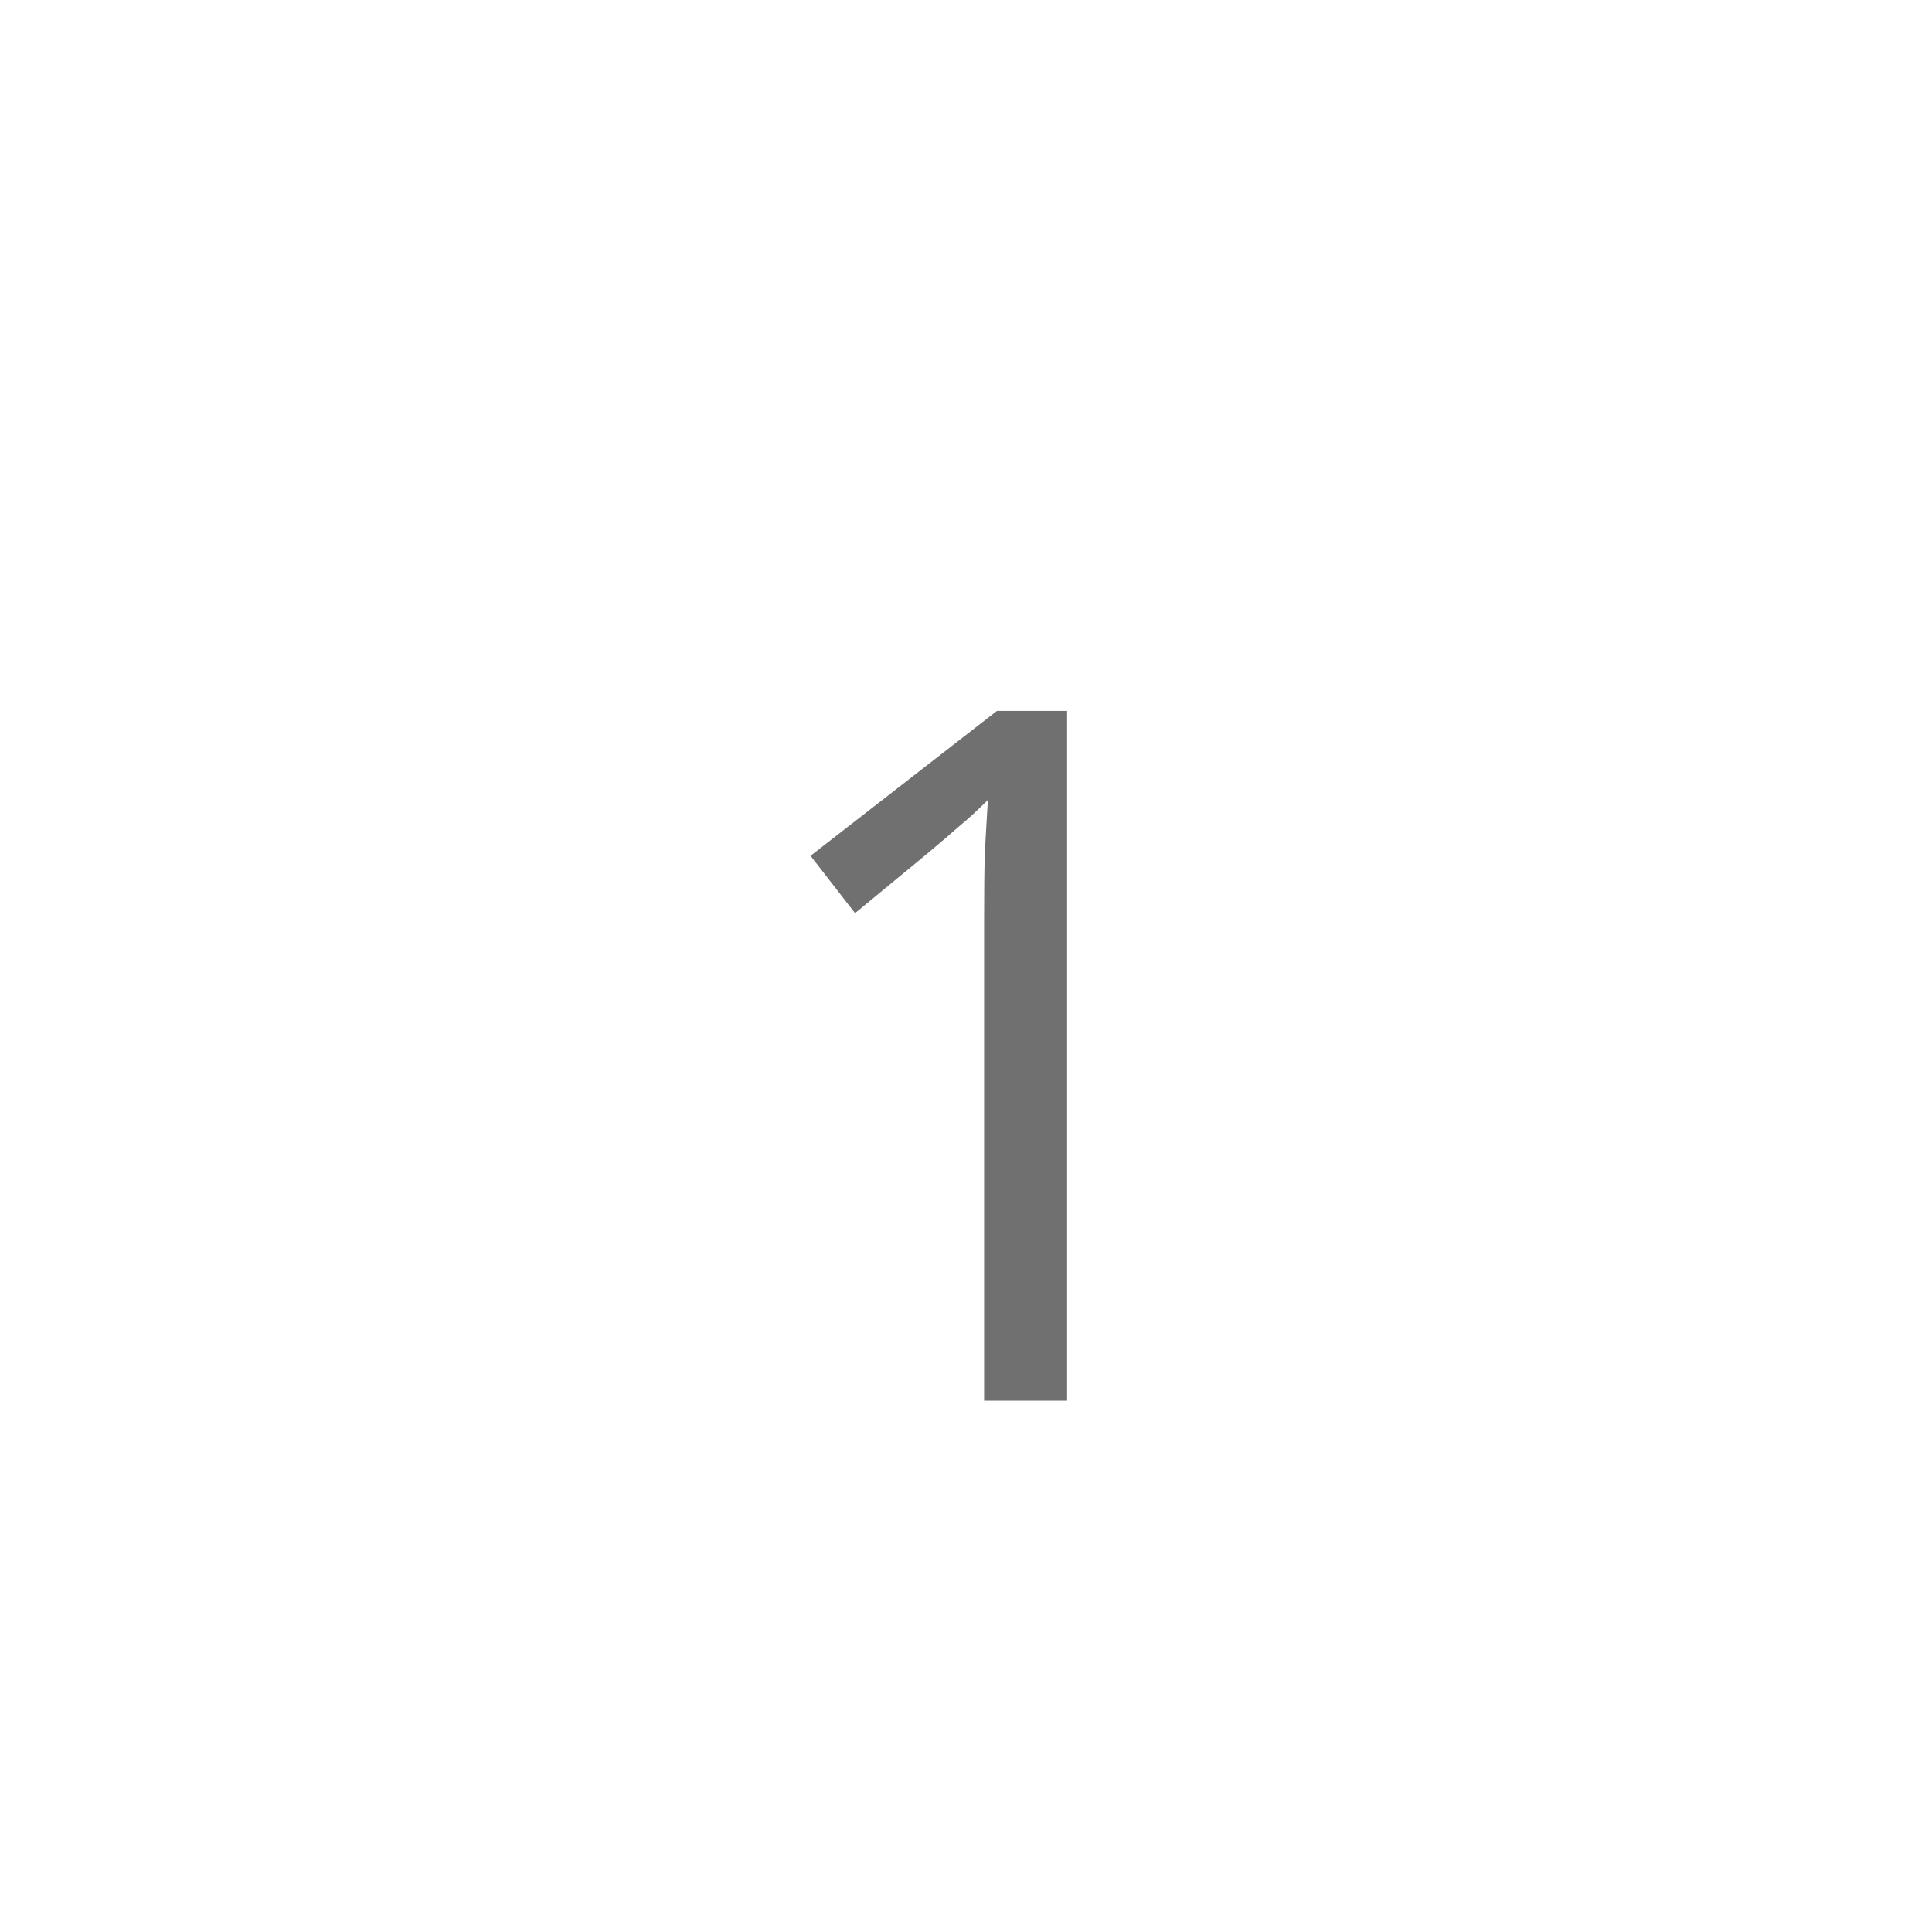
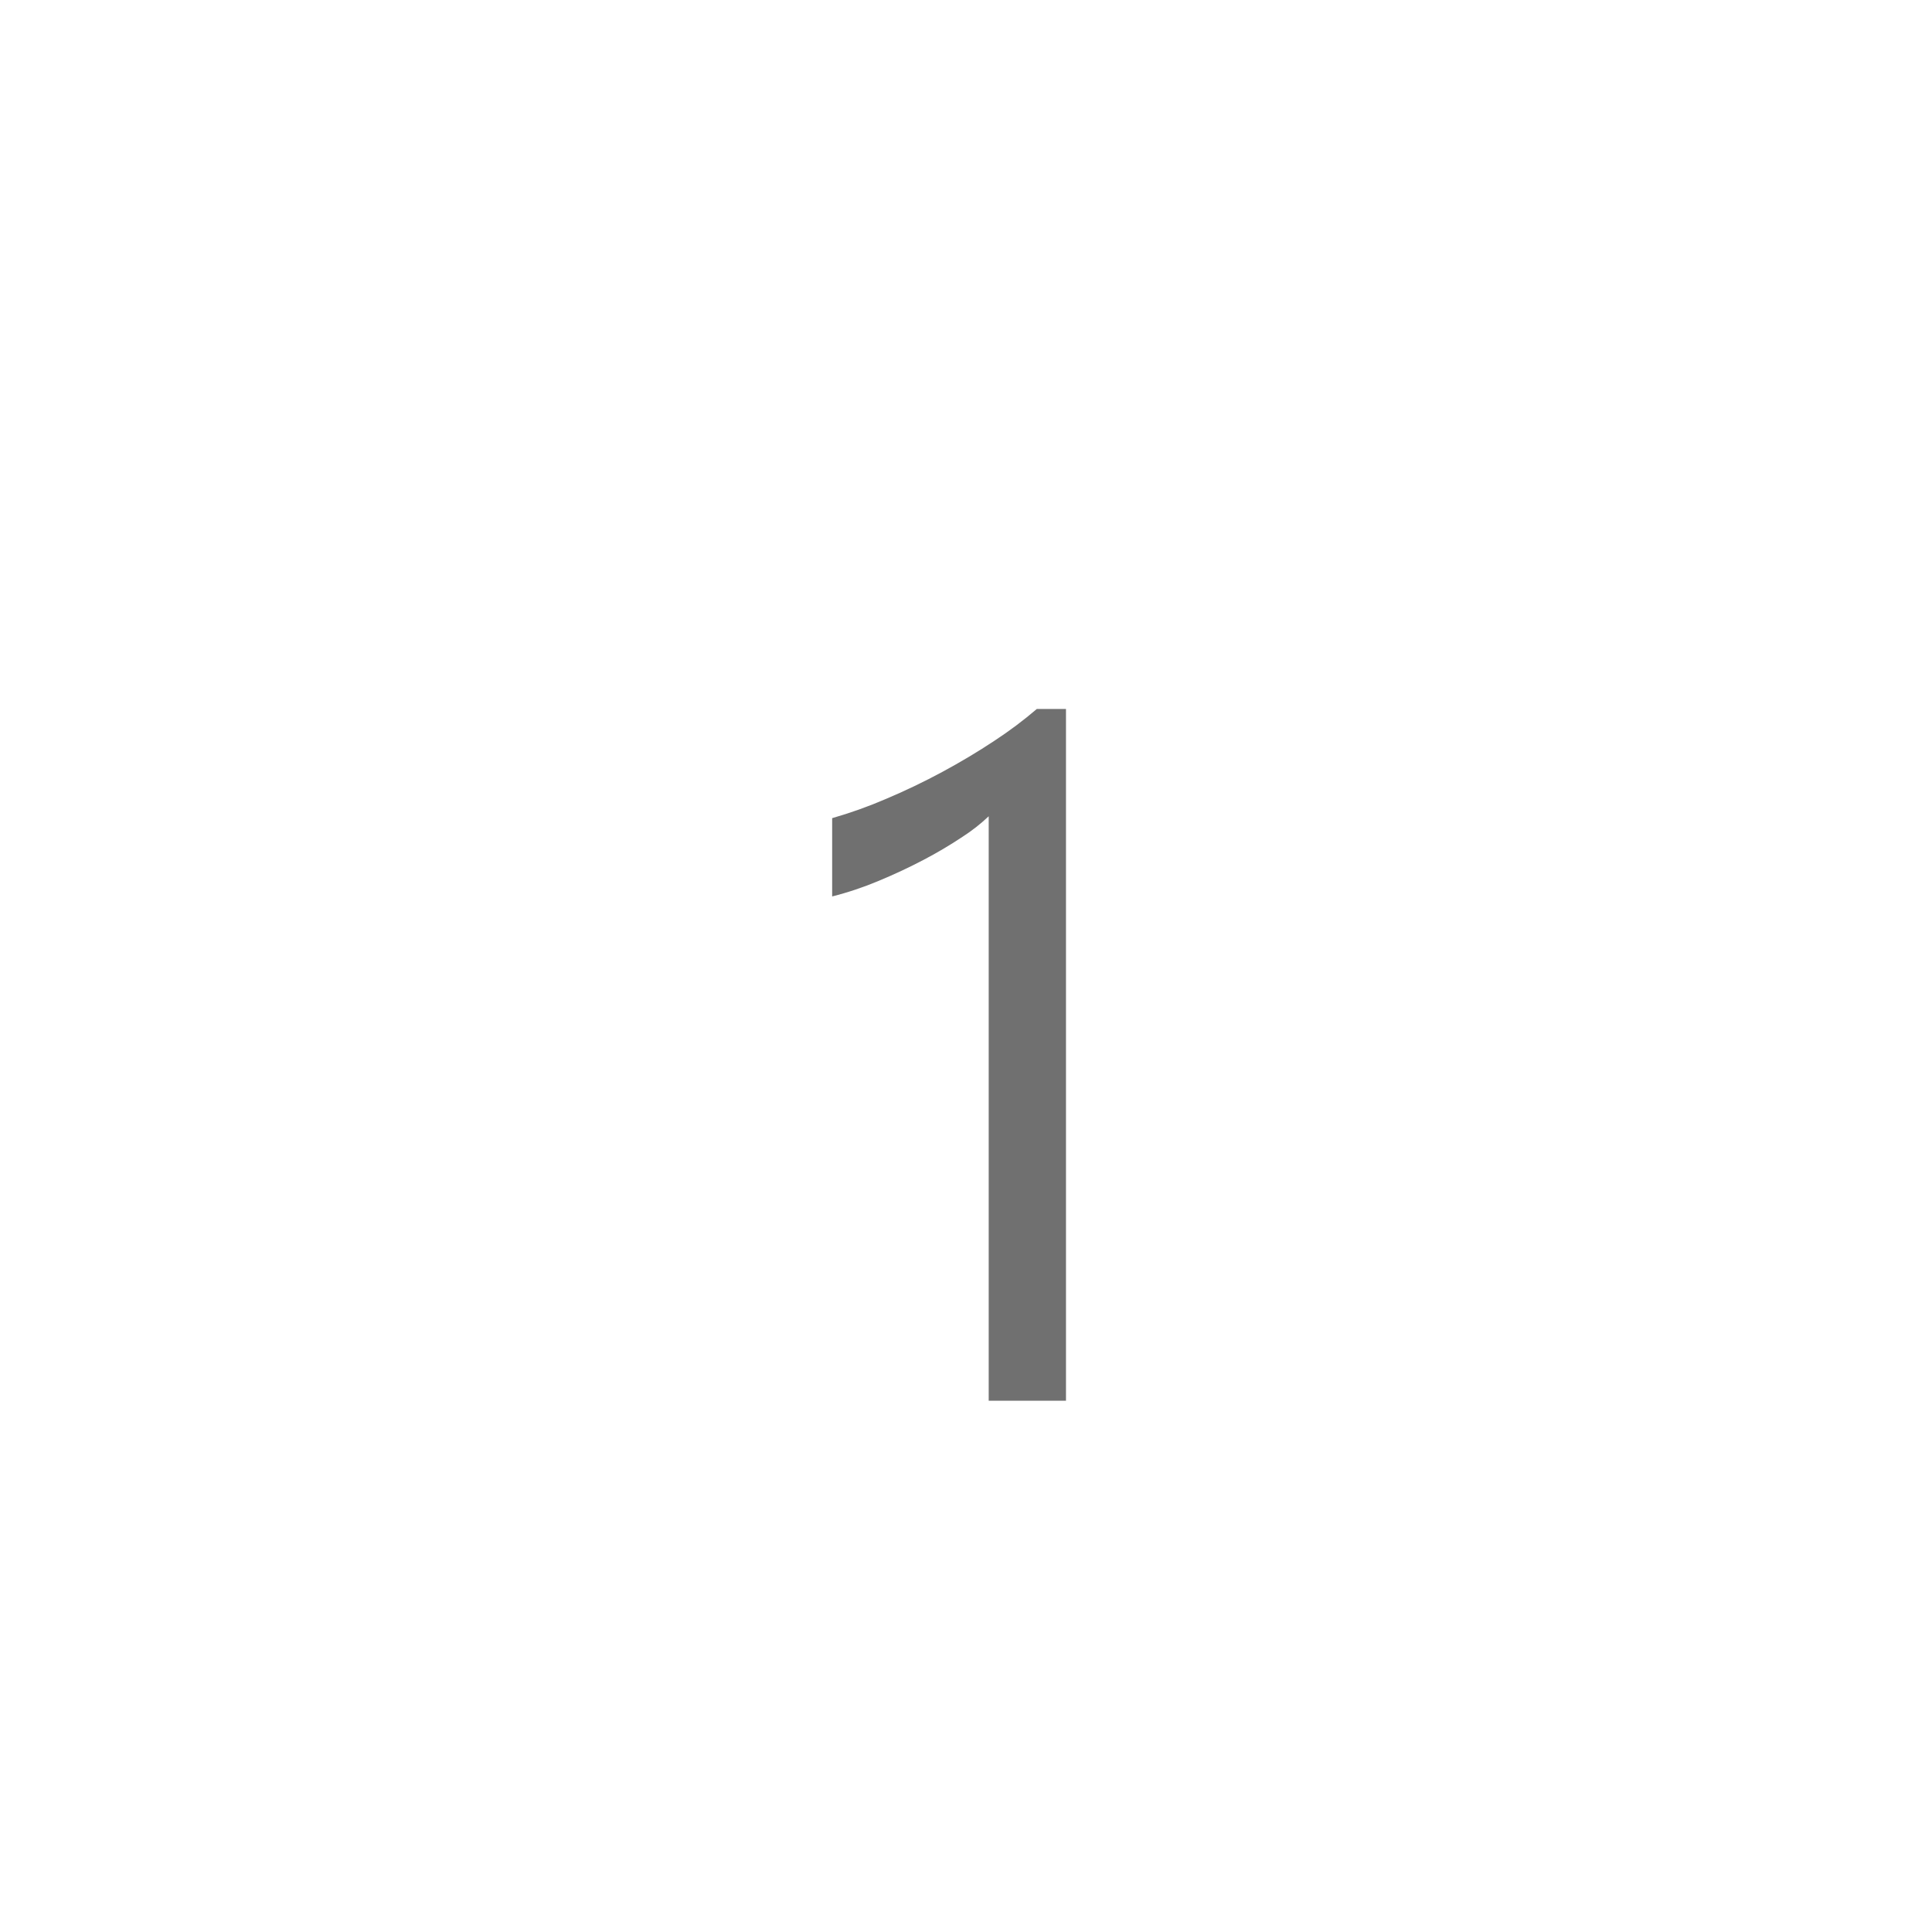
<svg xmlns="http://www.w3.org/2000/svg" width="40" height="40" viewBox="0 0 40 40">
  <g id="_1_plain" data-name="1_plain" transform="translate(-63 -616)">
-     <circle id="Ellipse_4" data-name="Ellipse 4" cx="20" cy="20" r="20" transform="translate(63 616)" fill="rgba(255,255,255,0)" />
-     <text id="_1" data-name="1" transform="translate(78 645)" fill="#707070" font-size="20" font-family="SegoeUI, Segoe UI">
-       <tspan x="0" y="0">1</tspan>
-     </text>
+     <path id="Path_16" data-name="Path 16" d="M7.07,0h-1.6V-12.1a3.707,3.707,0,0,1-.542.425,8.835,8.835,0,0,1-.8.474q-.444.234-.937.439a6.813,6.813,0,0,1-.962.322v-1.621a9.311,9.311,0,0,0,1.118-.4q.591-.249,1.162-.557t1.079-.645a8.567,8.567,0,0,0,.879-.659H7.07Z" transform="translate(78 645)" fill="#707070" />
  </g>
</svg>
